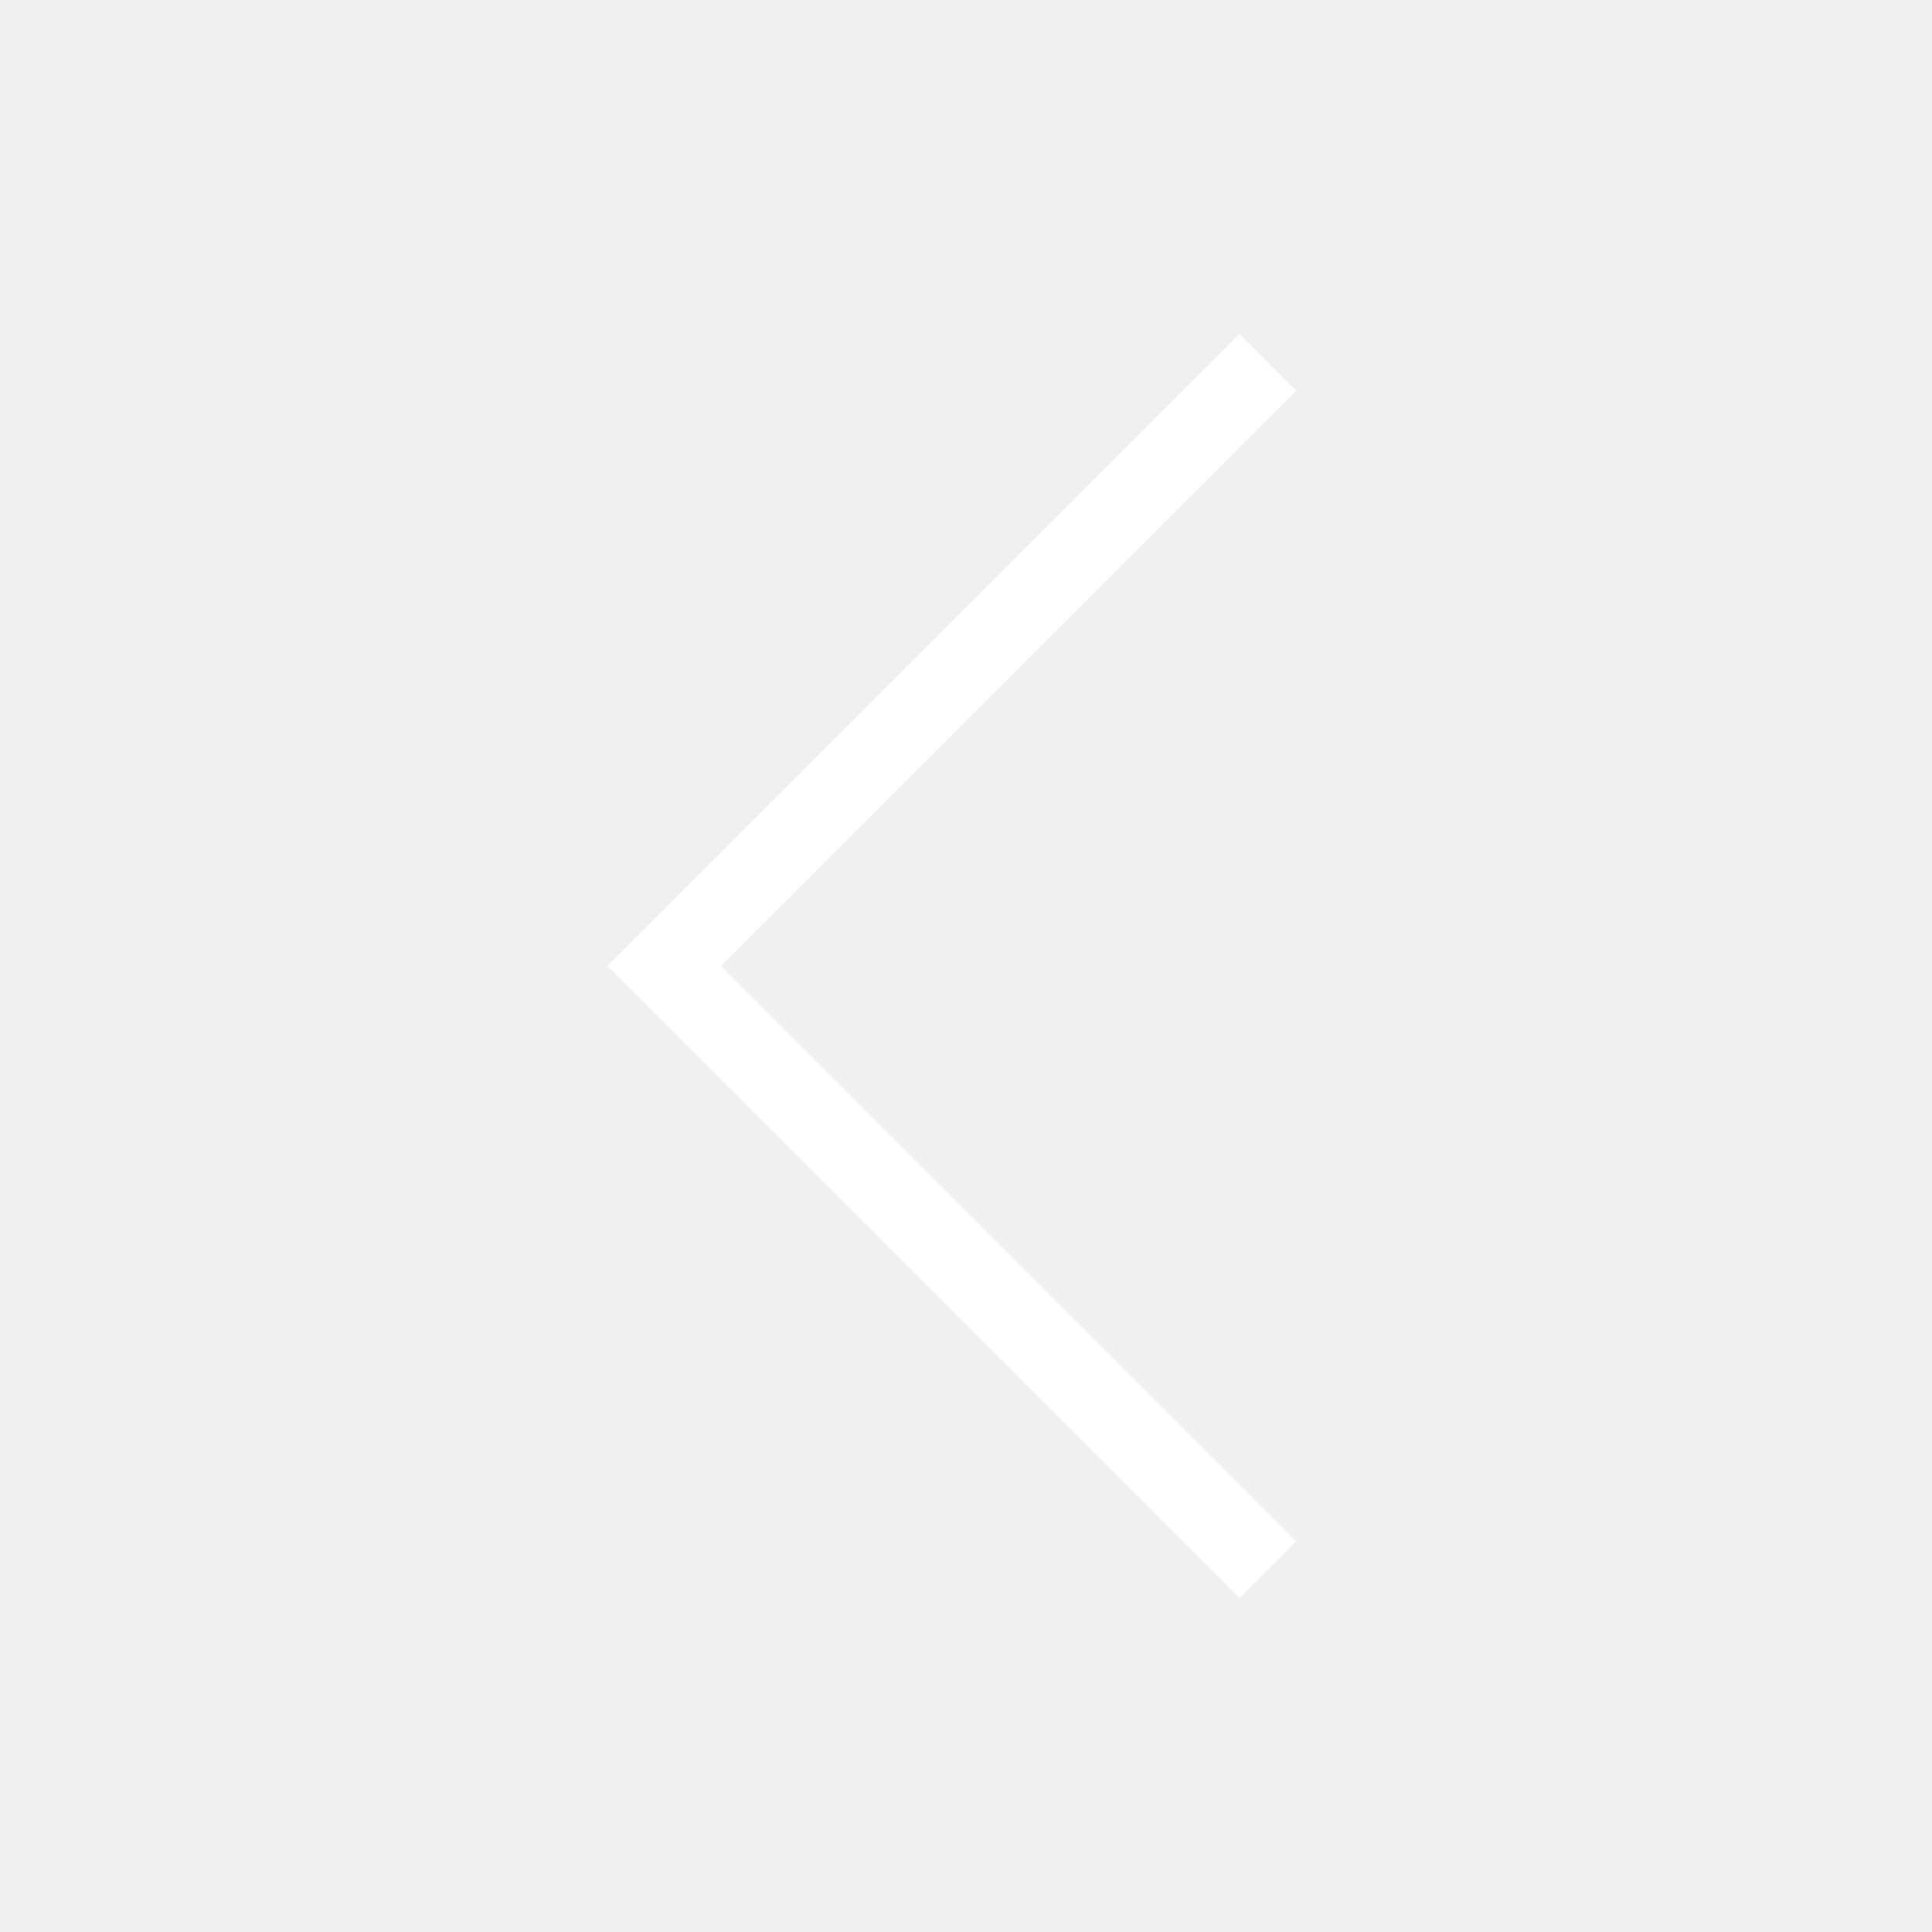
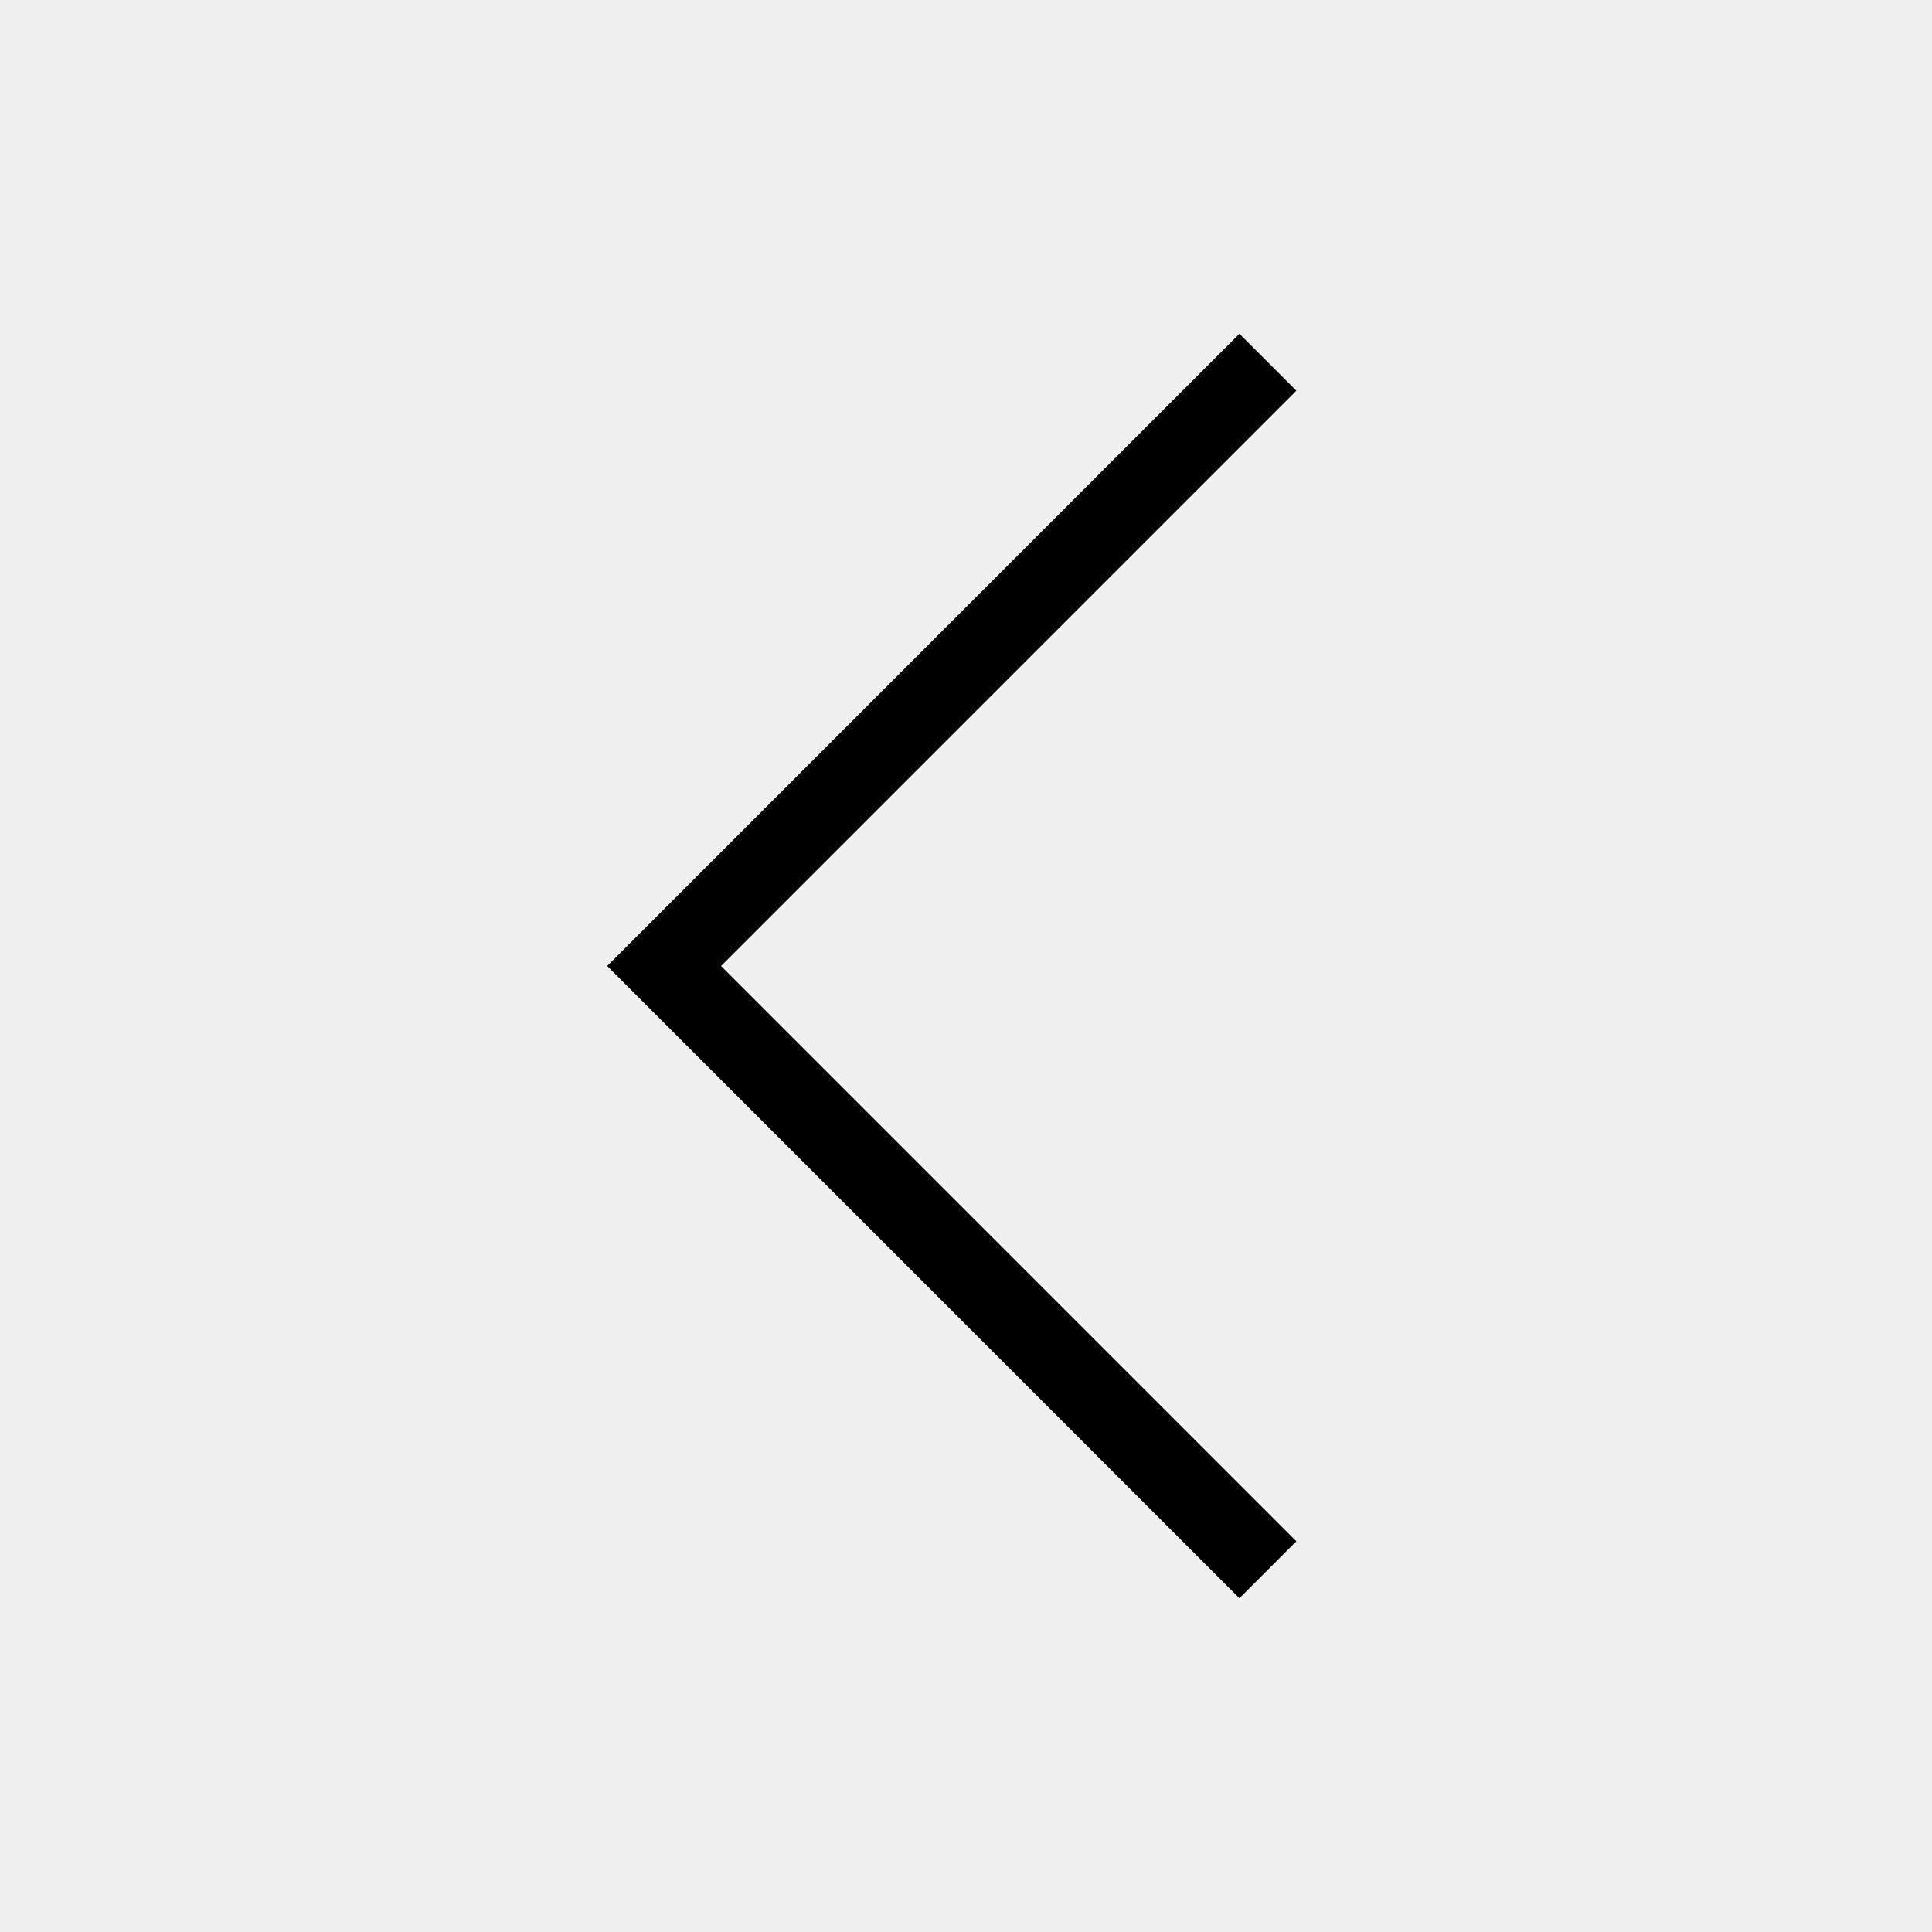
- <svg xmlns="http://www.w3.org/2000/svg" fill="none" viewBox="0 0 24 24" strokeWidth="1.5" stroke="white" className="size-4">
+ <svg xmlns="http://www.w3.org/2000/svg" fill="none" viewBox="0 0 24 24" strokeWidth="1.5" stroke="currentColor" className="size-4">
  <path strokeLinecap="round" strokeLinejoin="round" d="M15.75 19.5 8.25 12l7.5-7.5" />
</svg>
